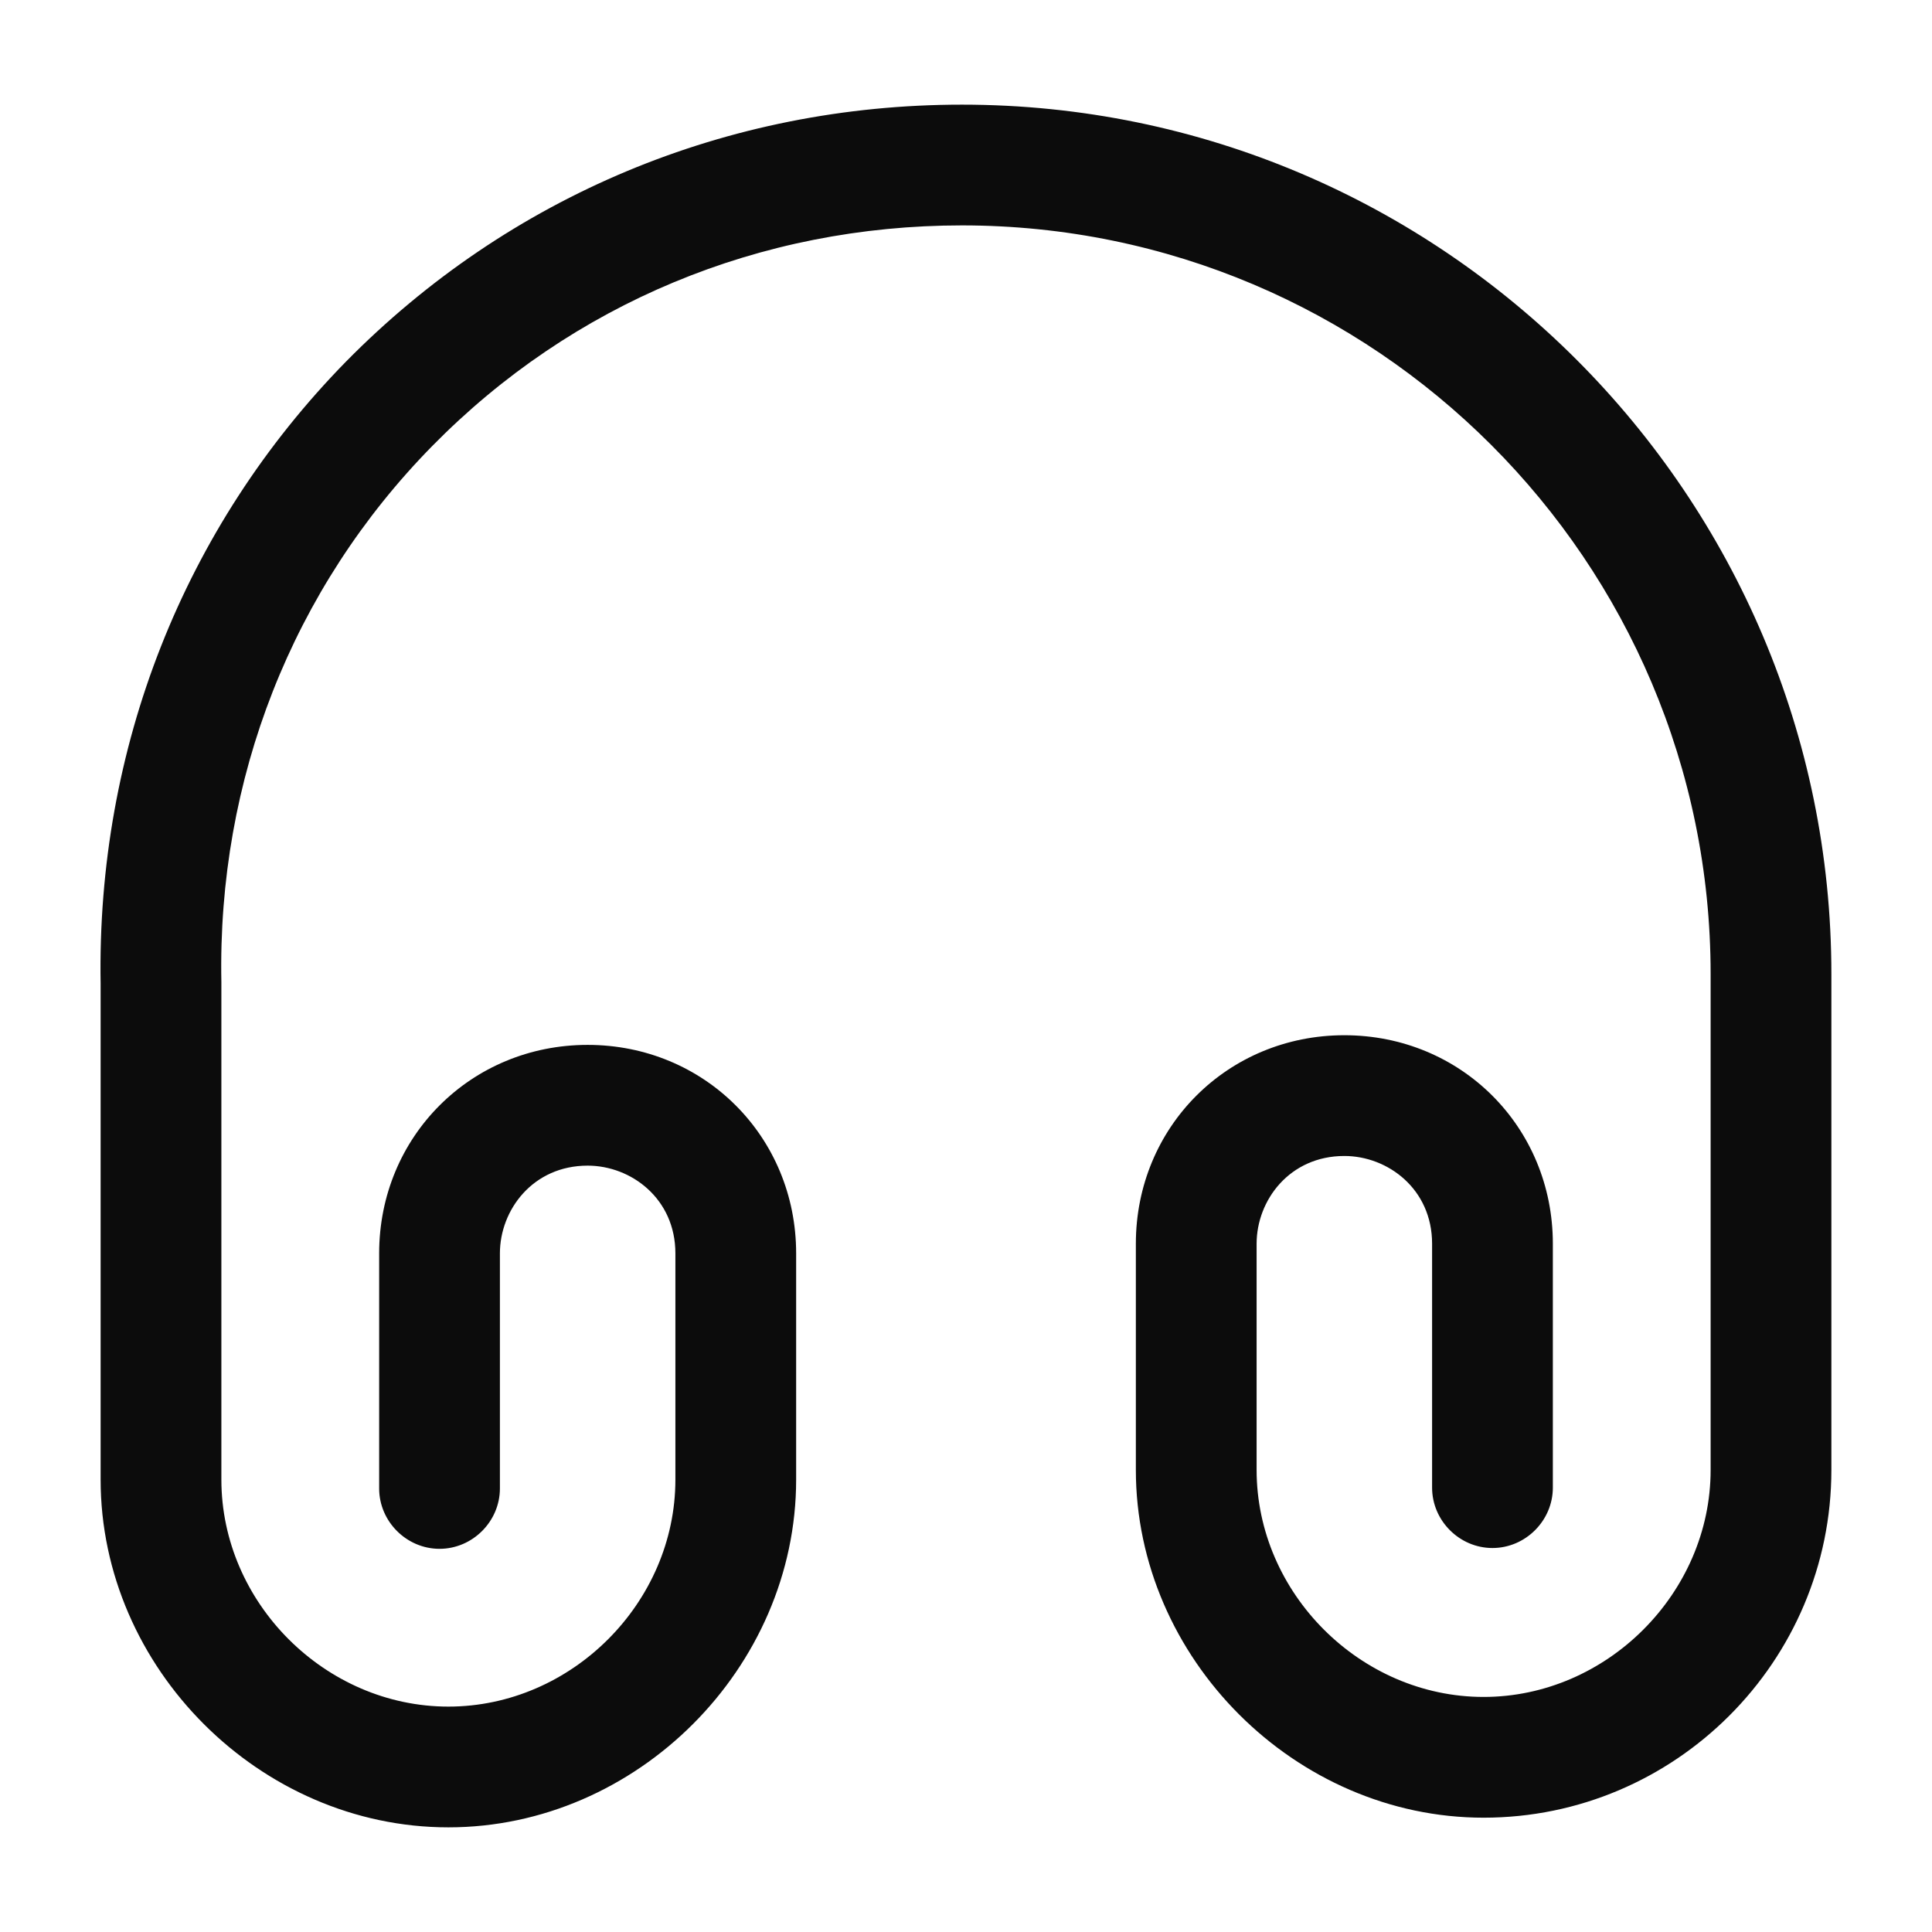
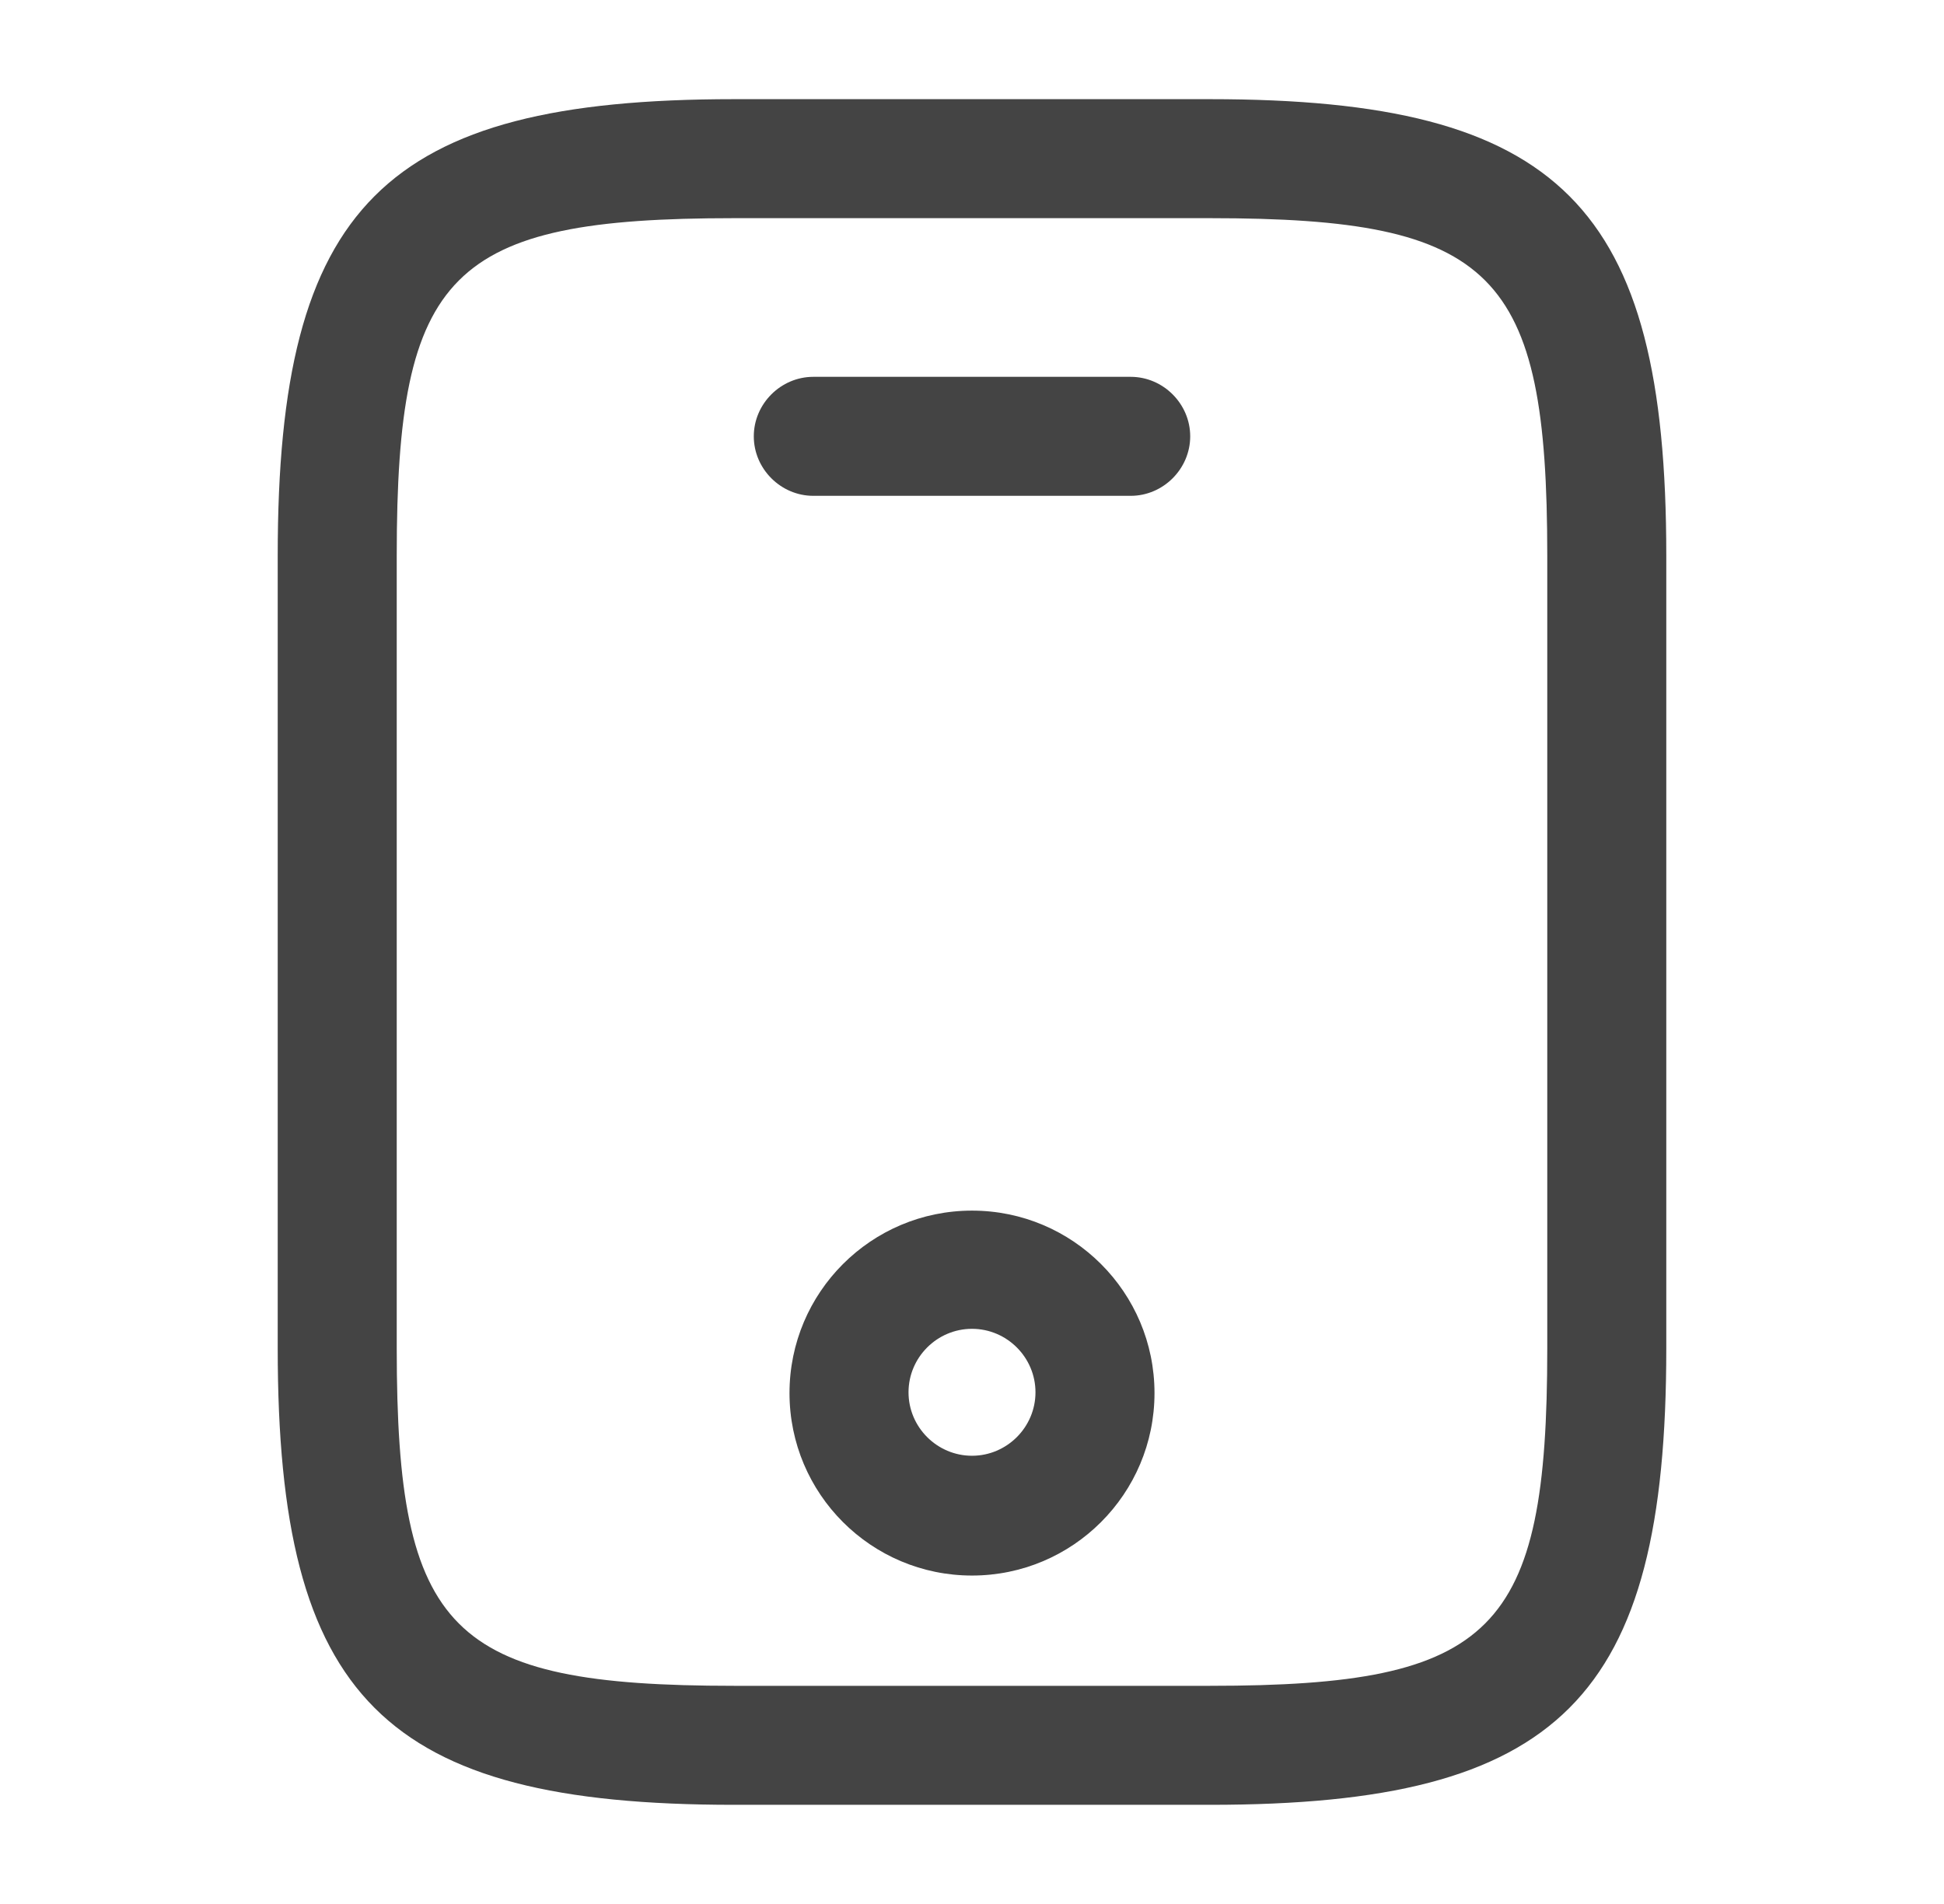
- <svg xmlns="http://www.w3.org/2000/svg" width="24" height="24" viewBox="0 0 24 24" fill="none">
-   <path d="M5.57 22.7C3.23 22.7 1.25 20.72 1.25 18.38V12.22C1.2 9.3 2.28 6.55 4.3 4.49C6.32 2.44 9.03 1.3 11.95 1.3C17.91 1.3 22.75 6.15 22.75 12.1V18.26C22.75 20.64 20.81 22.58 18.43 22.58C16.09 22.58 14.11 20.6 14.11 18.26V15.45C14.11 14 15.25 12.86 16.7 12.86C18.15 12.86 19.29 14 19.29 15.45V18.48C19.29 18.89 18.95 19.23 18.54 19.23C18.13 19.23 17.79 18.89 17.79 18.48V15.45C17.79 14.77 17.24 14.36 16.7 14.36C16.02 14.36 15.61 14.91 15.61 15.45V18.26C15.61 19.79 16.9 21.08 18.43 21.08C19.96 21.08 21.25 19.79 21.25 18.26V12.1C21.25 6.97 17.08 2.8 11.95 2.8C9.44 2.8 7.11 3.77 5.37 5.54C3.63 7.31 2.7 9.68 2.75 12.2V18.38C2.75 19.91 4.04 21.2 5.57 21.2C7.1 21.2 8.39 19.91 8.39 18.38V15.57C8.39 14.89 7.84 14.48 7.3 14.48C6.62 14.48 6.21 15.03 6.21 15.57V18.49C6.21 18.9 5.87 19.24 5.46 19.24C5.05 19.24 4.71 18.9 4.71 18.49V15.57C4.71 14.12 5.85 12.98 7.3 12.98C8.75 12.98 9.89 14.12 9.89 15.57V18.38C9.89 20.72 7.91 22.7 5.57 22.7Z" fill="#0C0C0C" />
+ <svg xmlns="http://www.w3.org/2000/svg" width="49" height="48" viewBox="0 0 49 48" fill="none">
+   <path d="M30.5 45.5H18.5C9.68 45.5 7 42.82 7 34V14C7 5.18 9.68 2.5 18.5 2.5H30.5C39.32 2.5 42 5.18 42 14V34C42 42.82 39.32 45.5 30.5 45.5ZM18.5 5.5C11.34 5.5 10 6.86 10 14V34C10 41.14 11.34 42.5 18.5 42.5H30.5C37.66 42.5 39 41.14 39 34V14C39 6.86 37.66 5.5 30.5 5.5H18.5Z" fill="#444444" />
+   <path d="M28.5 12.5H20.5C19.68 12.5 19 11.82 19 11C19 10.18 19.68 9.5 20.5 9.5H28.5C29.32 9.5 30 10.18 30 11C30 11.82 29.32 12.5 28.5 12.5Z" fill="#444444" />
+   <path d="M24.5 39.72C21.96 39.72 19.9 37.66 19.9 35.12C19.9 32.58 21.96 30.52 24.5 30.52C27.04 30.52 29.1 32.58 29.1 35.12C29.1 37.66 27.04 39.72 24.5 39.72ZM24.5 33.5C23.62 33.5 22.9 34.22 22.9 35.1C22.9 35.98 23.62 36.7 24.5 36.7C25.38 36.7 26.1 35.98 26.1 35.1C26.1 34.22 25.38 33.5 24.5 33.5Z" fill="#444444" />
</svg>
